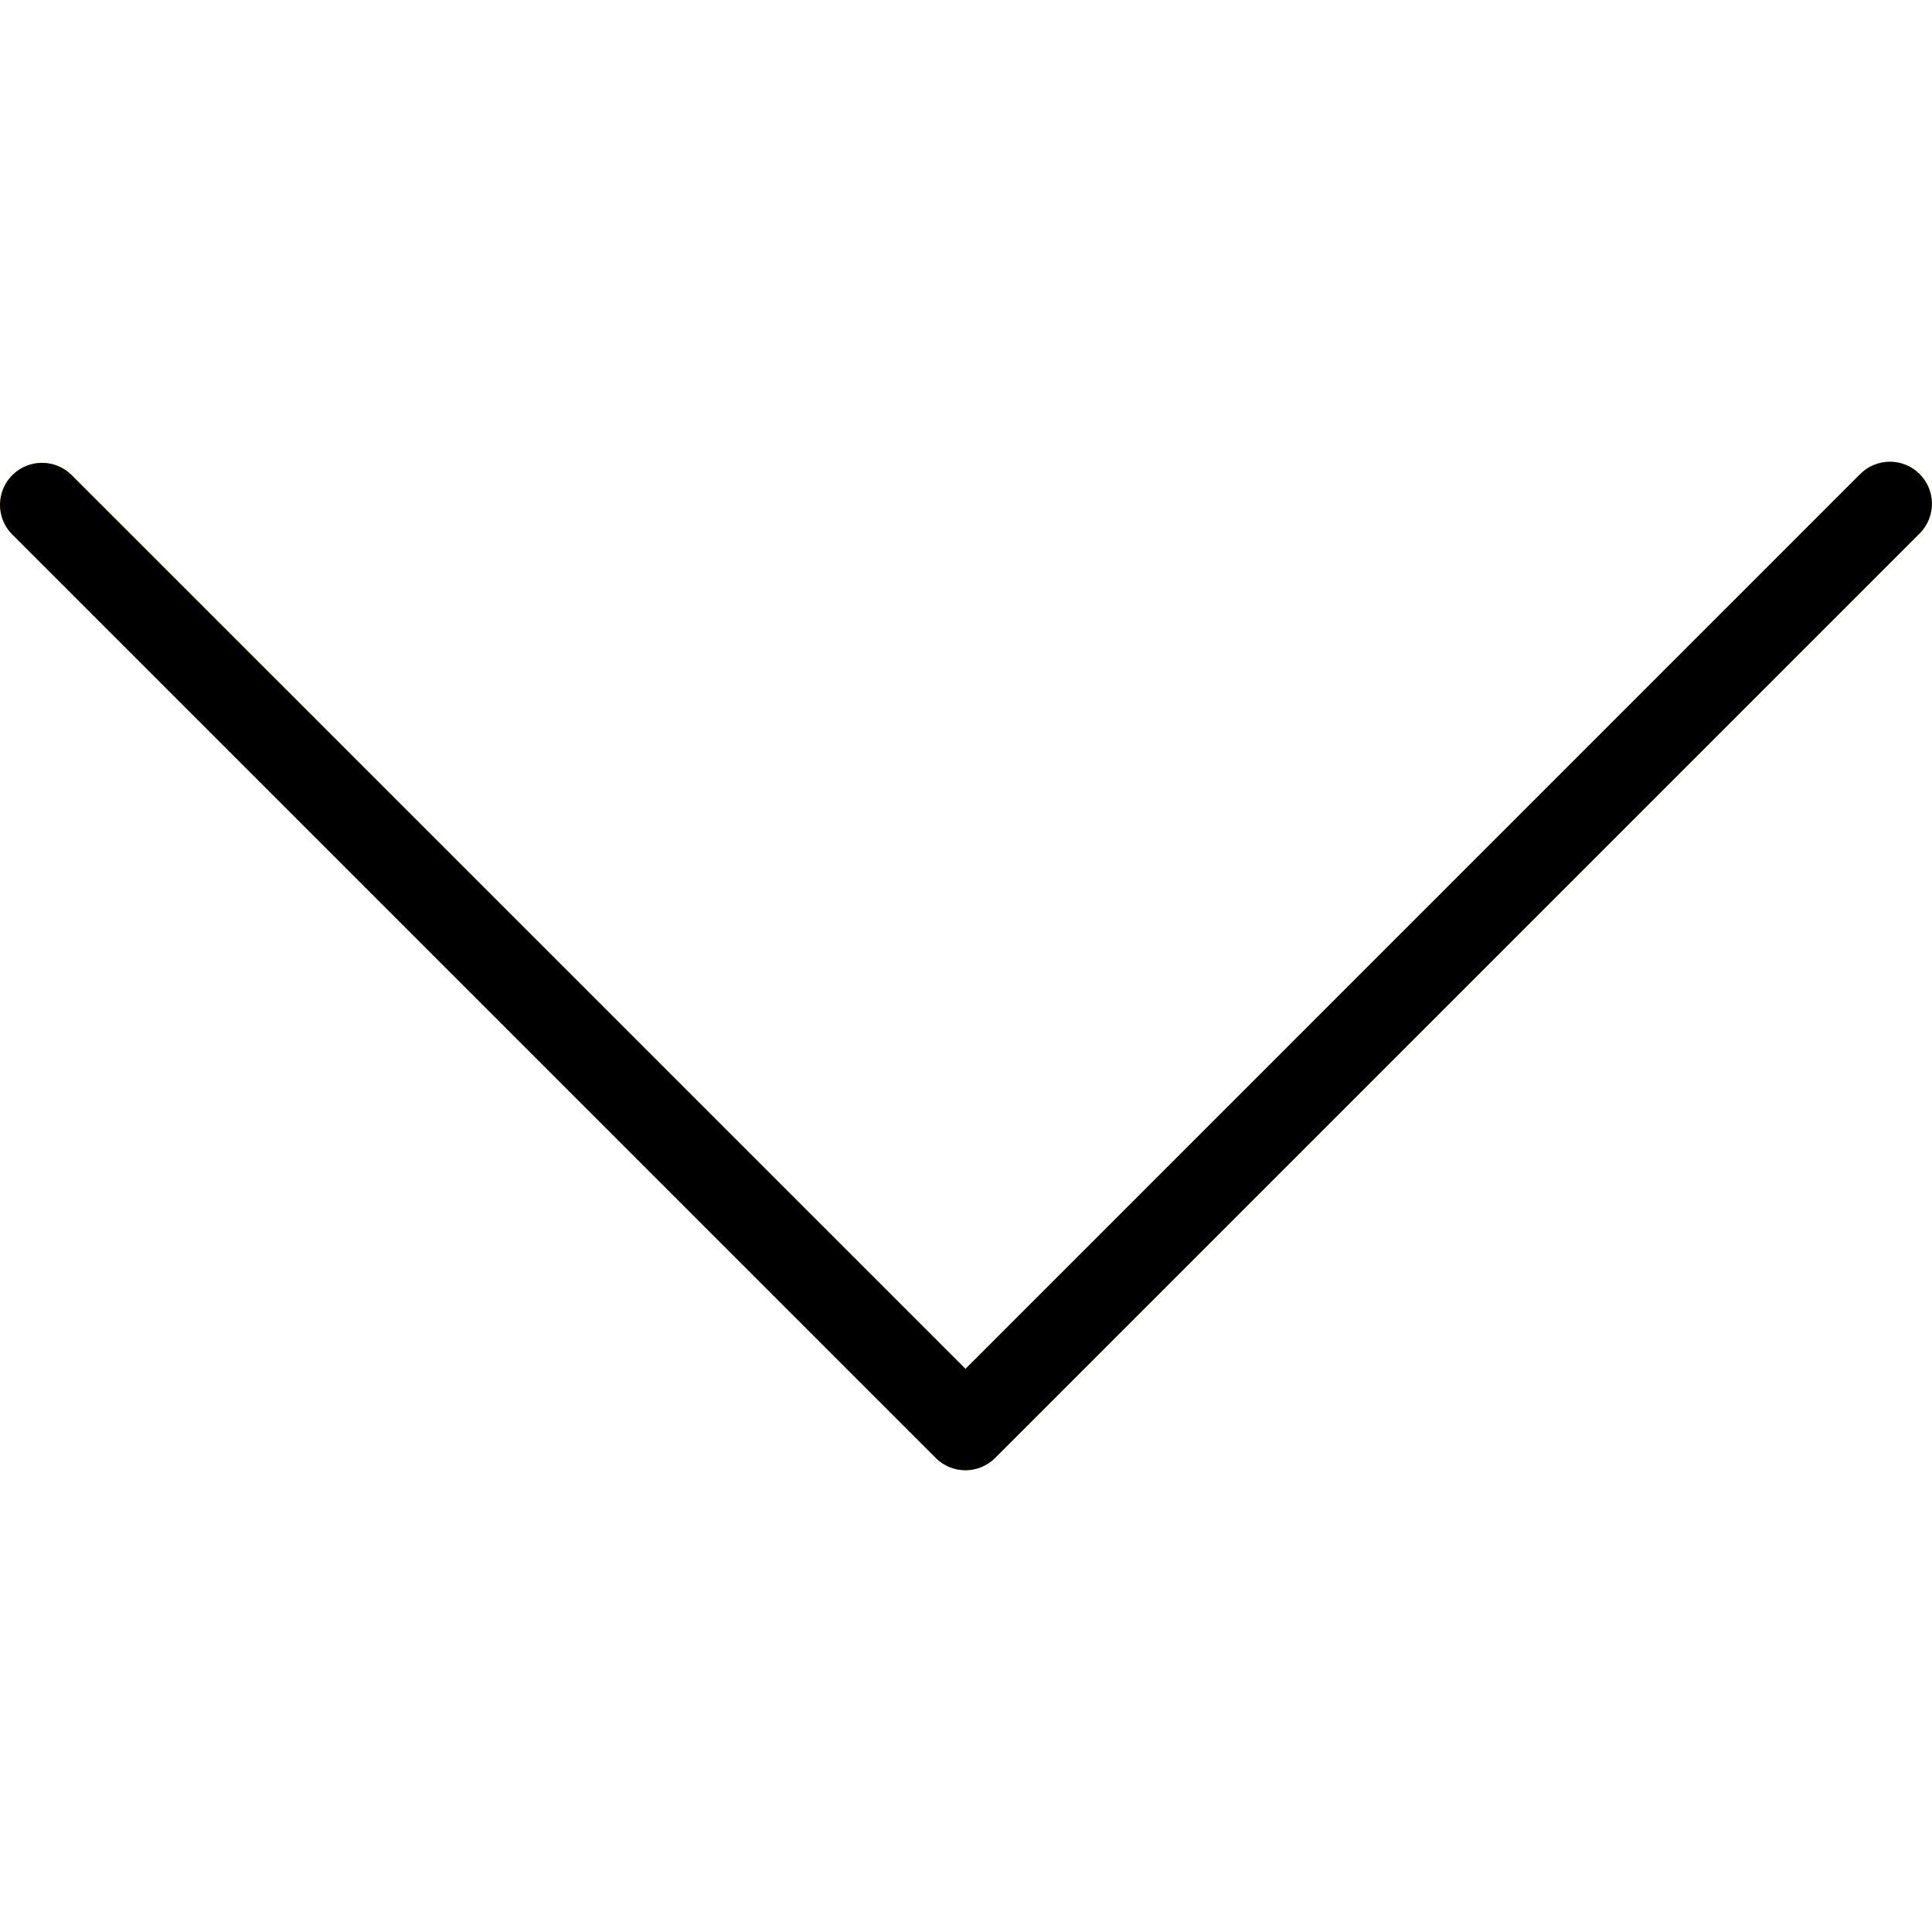
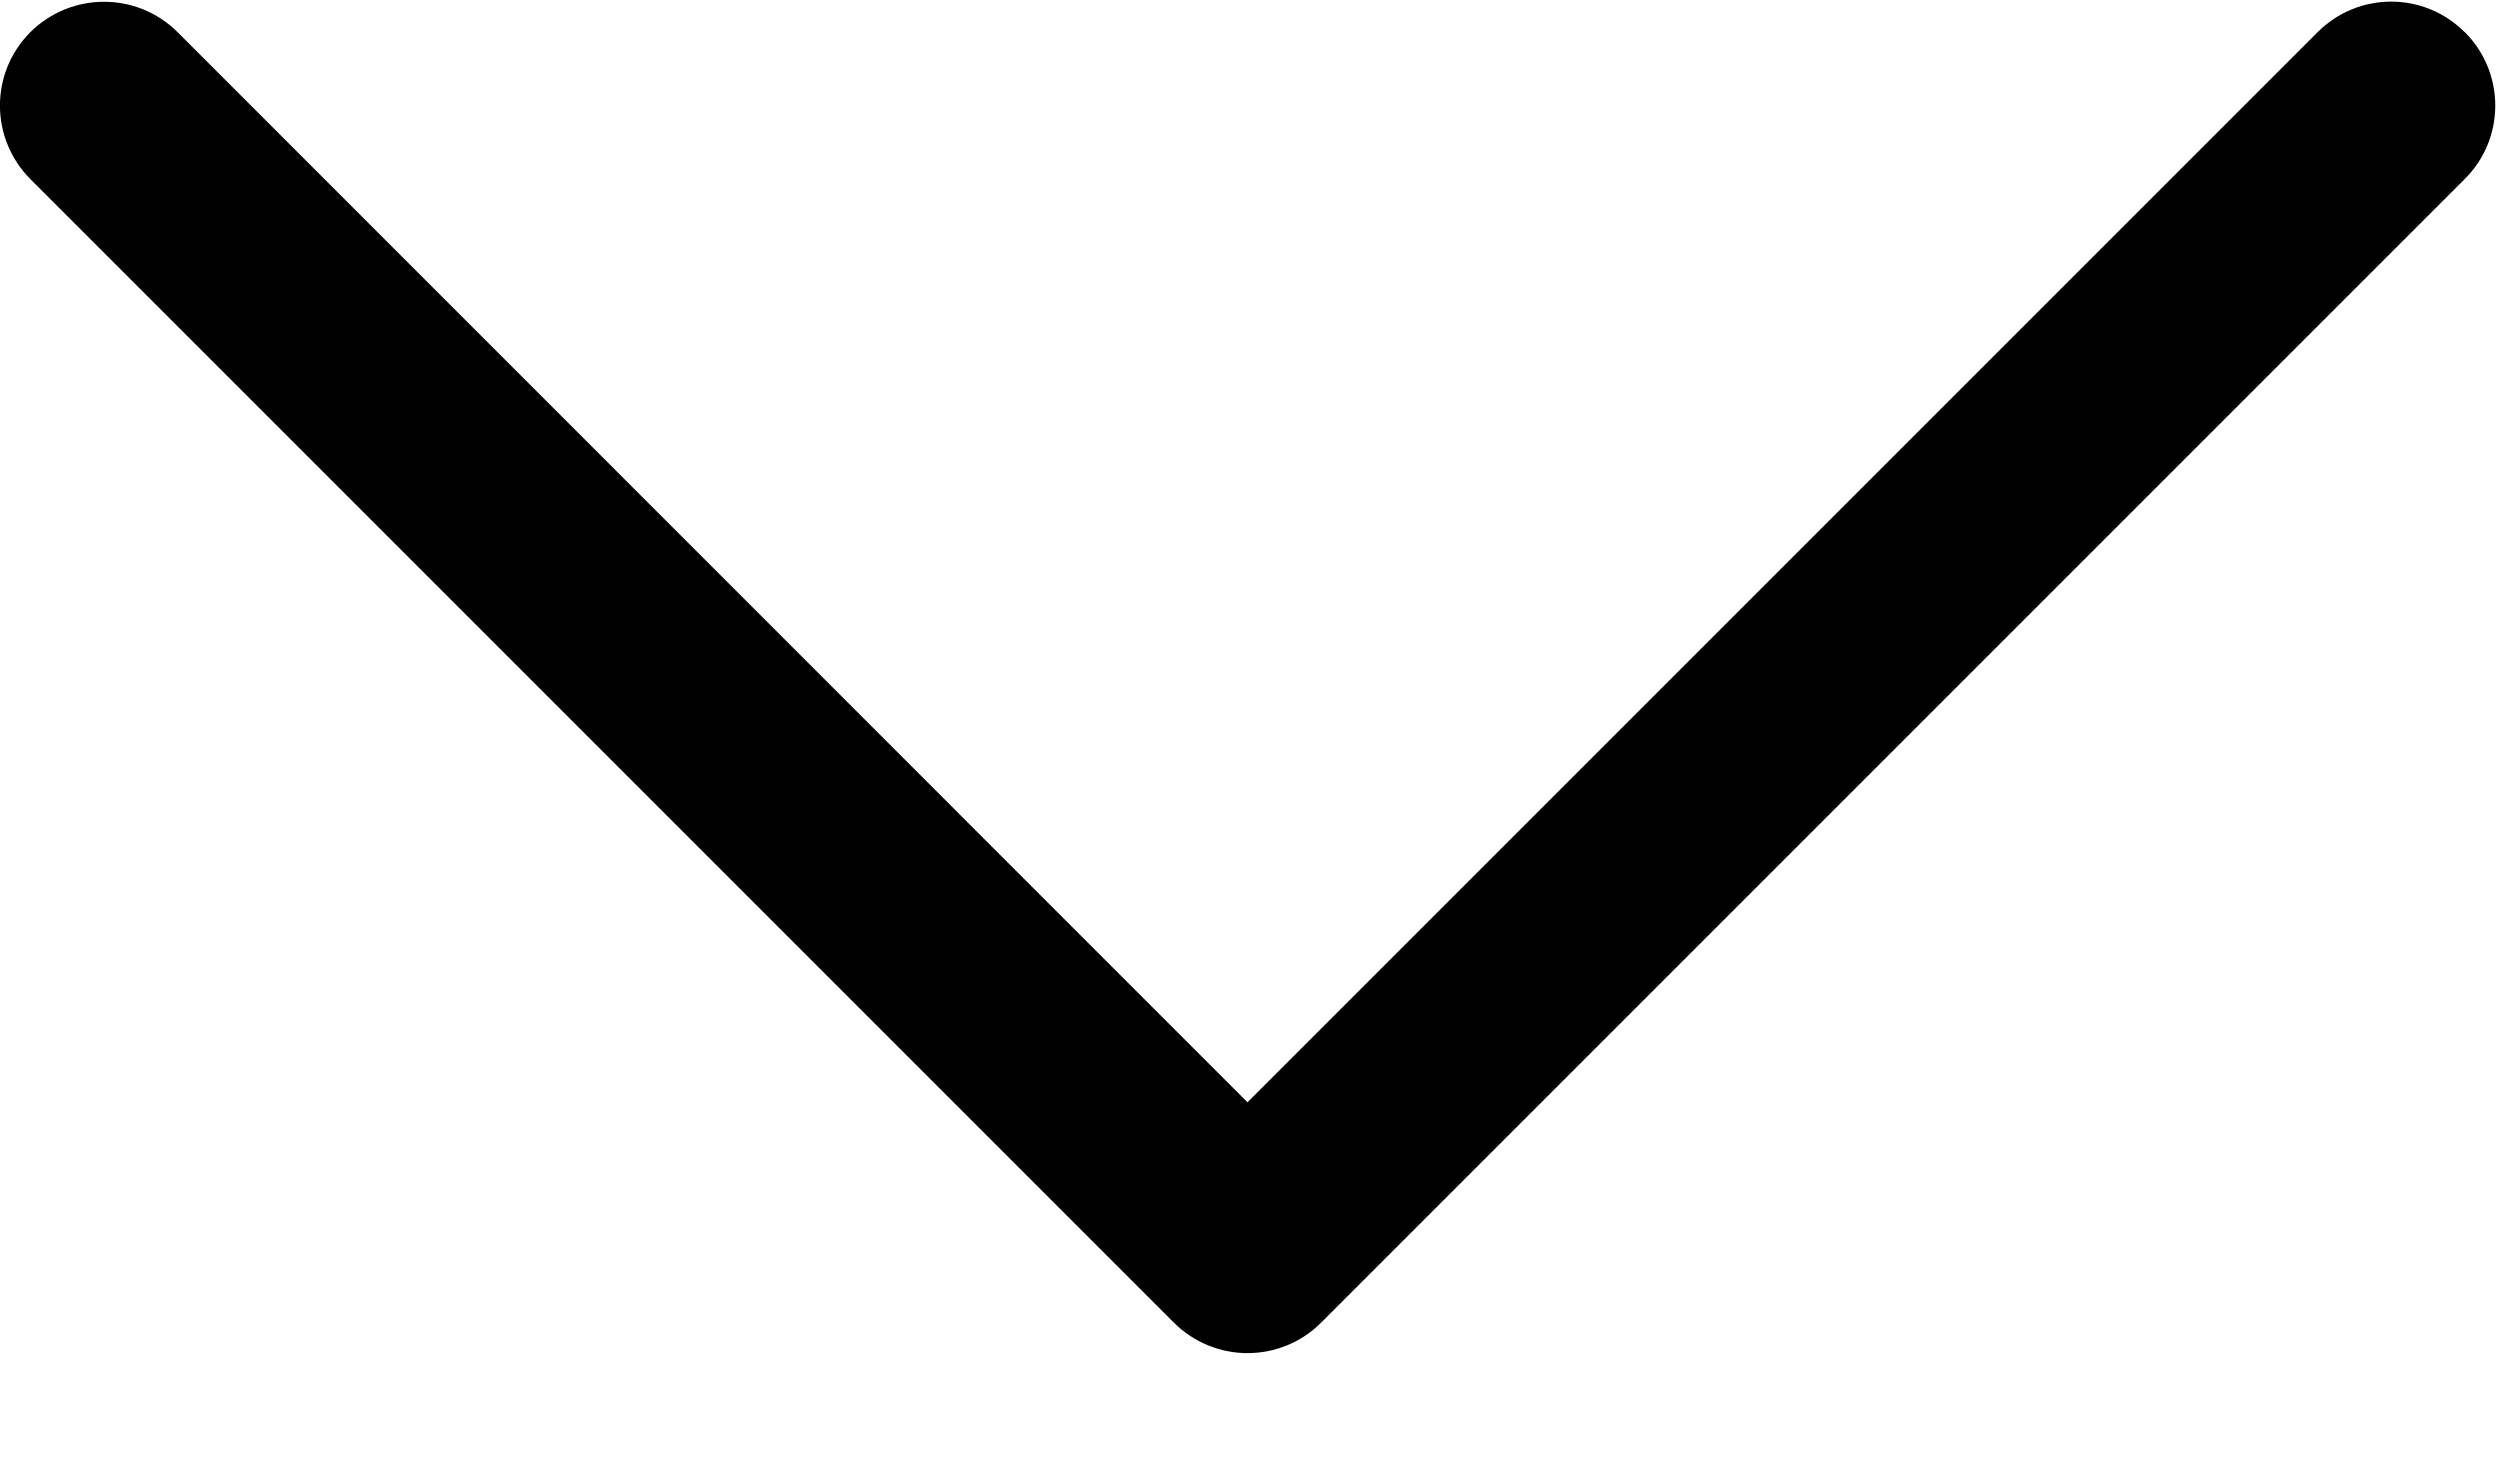
- <svg xmlns="http://www.w3.org/2000/svg" version="1.1" id="Capa_1" x="0px" y="0px" viewBox="0 0 490.688 490.688" style="enable-background:new 0 0 490.688 490.688;" xml:space="preserve">
-   <path style="fill:#FFC107;" d="M472.328,120.529L245.213,347.665L18.098,120.529c-4.237-4.093-10.99-3.975-15.083,0.262  c-3.992,4.134-3.992,10.687,0,14.82l234.667,234.667c4.165,4.164,10.917,4.164,15.083,0l234.667-234.667  c4.237-4.093,4.354-10.845,0.262-15.083c-4.093-4.237-10.845-4.354-15.083-0.262c-0.089,0.086-0.176,0.173-0.262,0.262  L472.328,120.529z" />
-   <path d="M245.213,373.415c-2.831,0.005-5.548-1.115-7.552-3.115L2.994,135.633c-4.093-4.237-3.975-10.99,0.262-15.083  c4.134-3.992,10.687-3.992,14.82,0l227.136,227.115l227.115-227.136c4.093-4.237,10.845-4.354,15.083-0.262  c4.237,4.093,4.354,10.845,0.262,15.083c-0.086,0.089-0.173,0.176-0.262,0.262L252.744,370.279  C250.748,372.281,248.039,373.408,245.213,373.415z" />
-   <g>
- </g>
-   <g>
- </g>
-   <g>
- </g>
-   <g>
- </g>
-   <g>
- </g>
-   <g>
- </g>
-   <g>
- </g>
-   <g>
- </g>
-   <g>
- </g>
-   <g>
- </g>
-   <g>
- </g>
-   <g>
- </g>
-   <g>
- </g>
-   <g>
- </g>
-   <g>
- </g>
+ <svg xmlns="http://www.w3.org/2000/svg" width="12" height="7" viewBox="0 0 12 7">
+   <g fill="none" fill-rule="evenodd">
+     <g fill="#000" fill-rule="nonzero">
+       <g>
+         <path d="M11.83.154c-.195-.195-.51-.195-.705 0L5.988 5.291.852.154C.657-.04.342-.04.146.154c-.195.195-.195.51 0 .706l5.49 5.49c.097.096.225.145.352.145.128 0 .256-.049.353-.146l5.49-5.49c.195-.194.195-.51 0-.705z" transform="translate(-325 -32) translate(325 32)" />
+       </g>
+     </g>
+   </g>
</svg>
